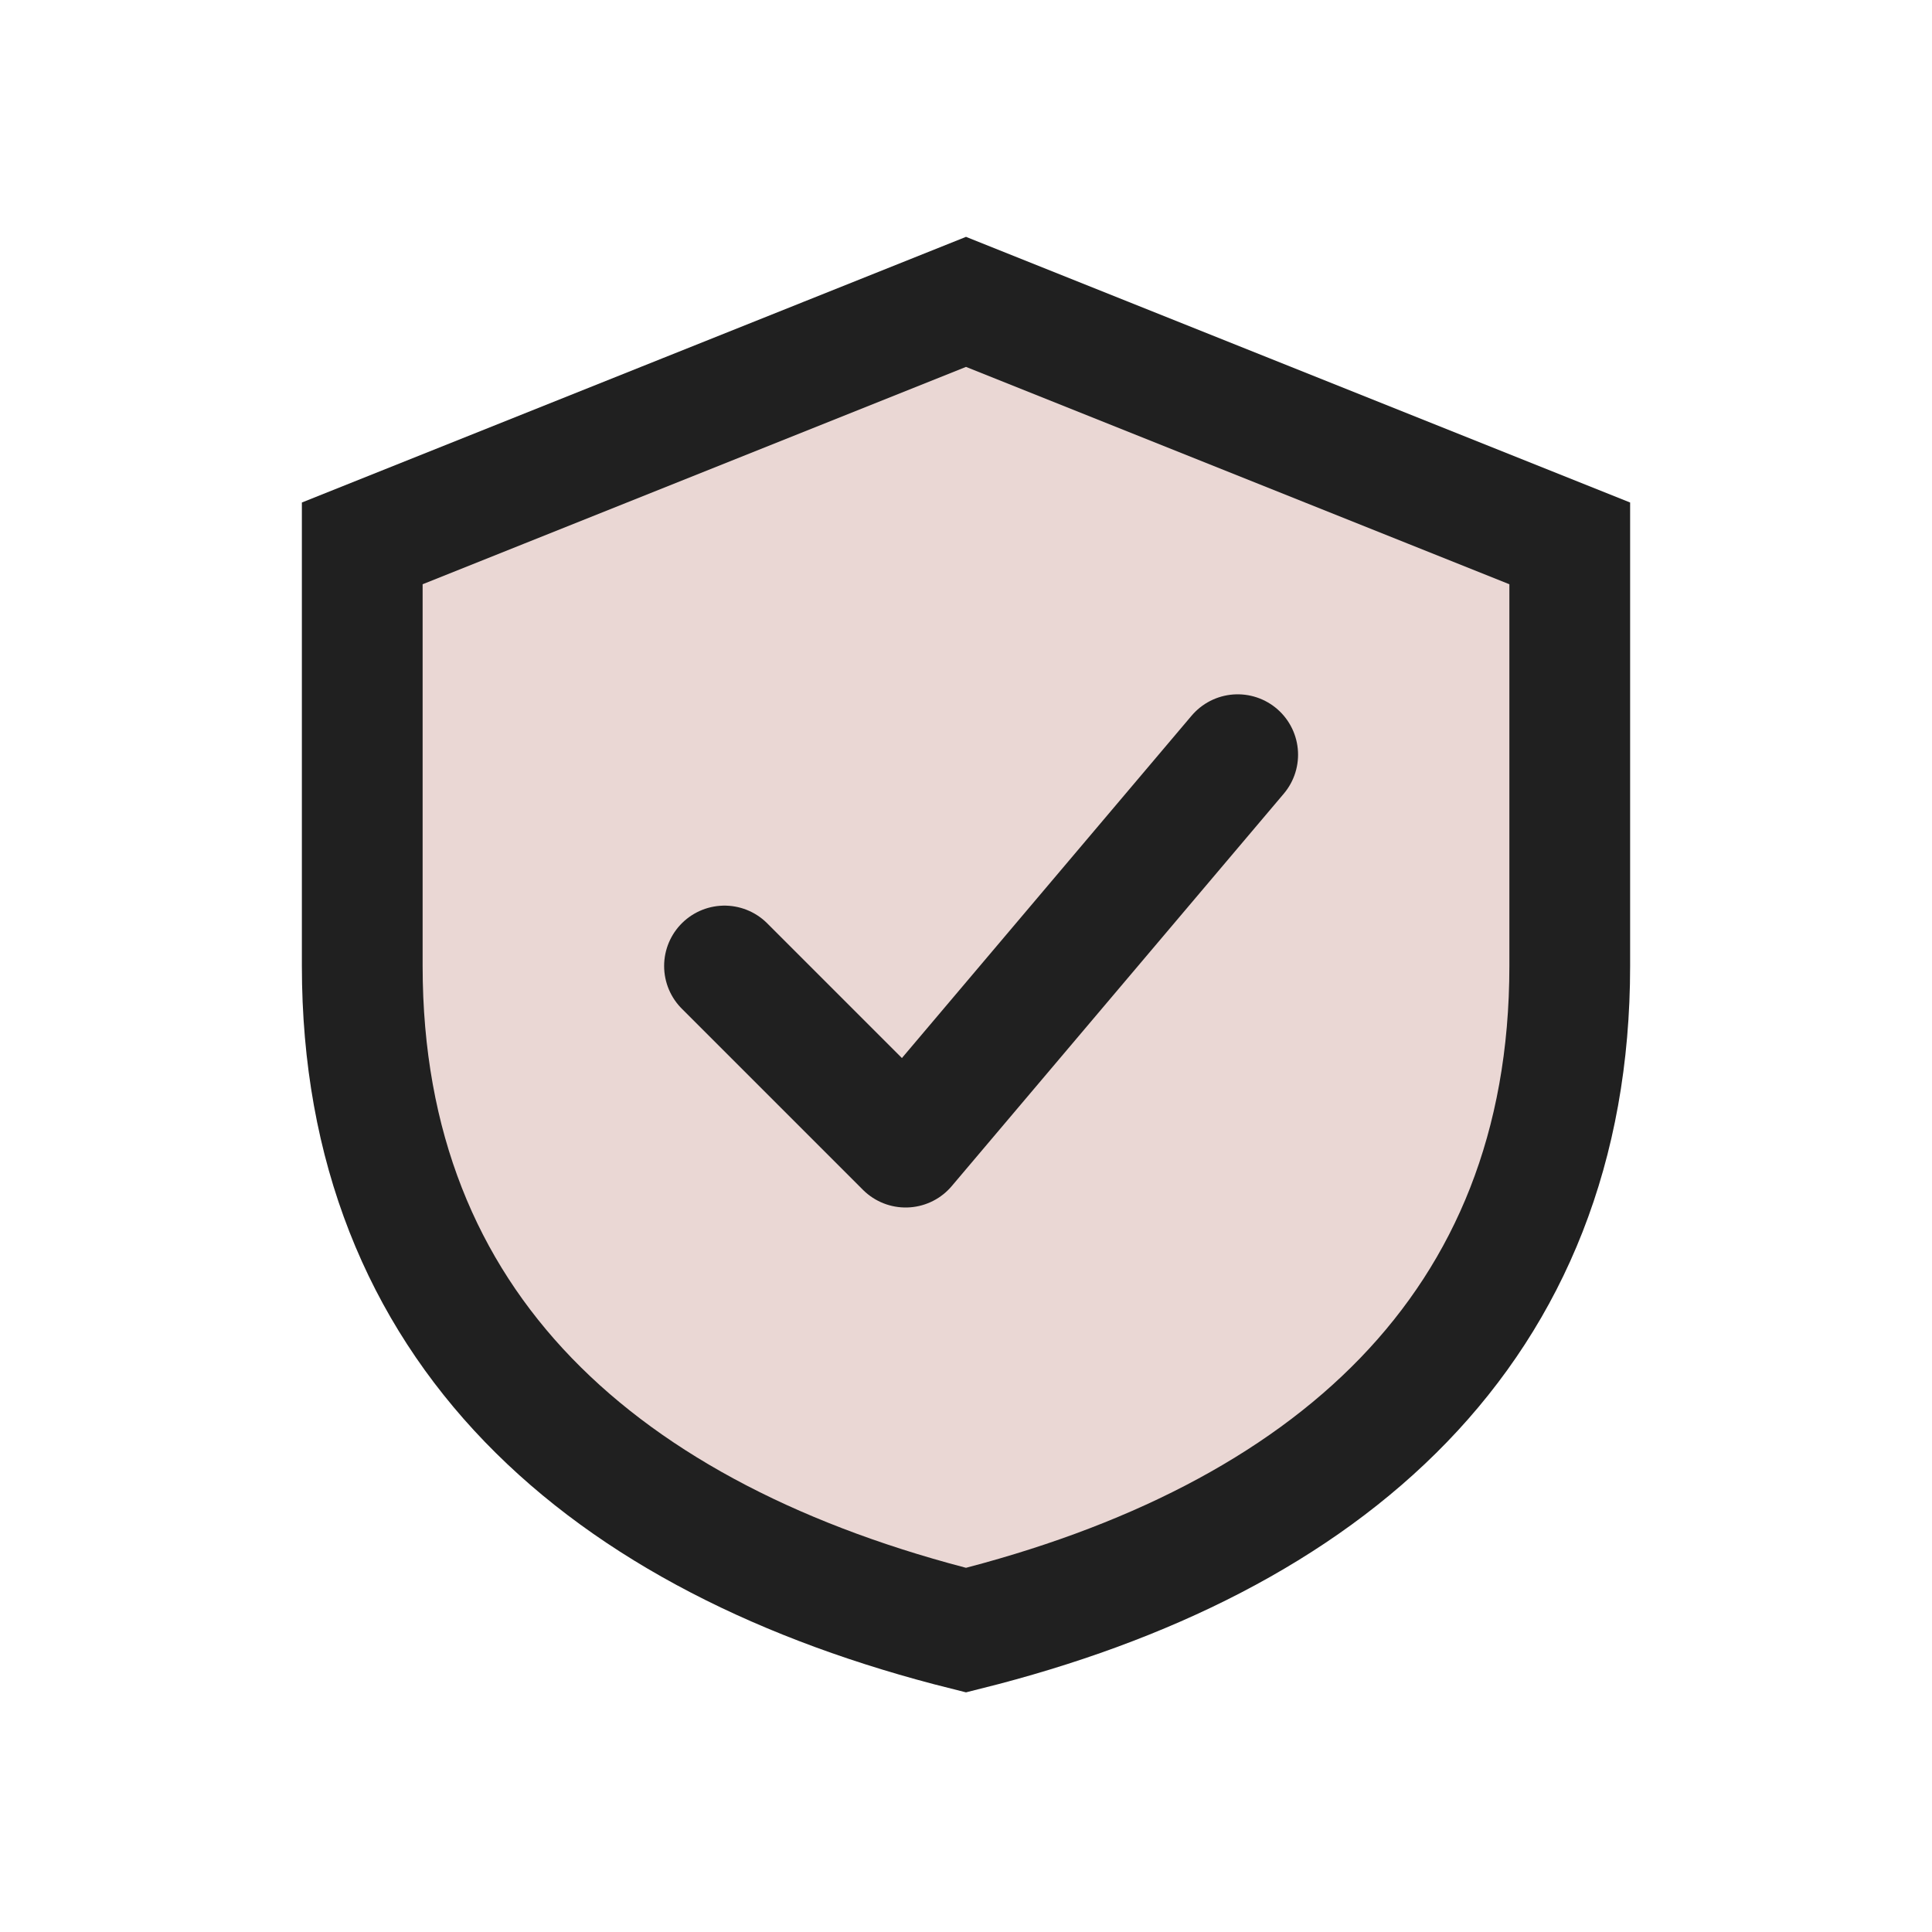
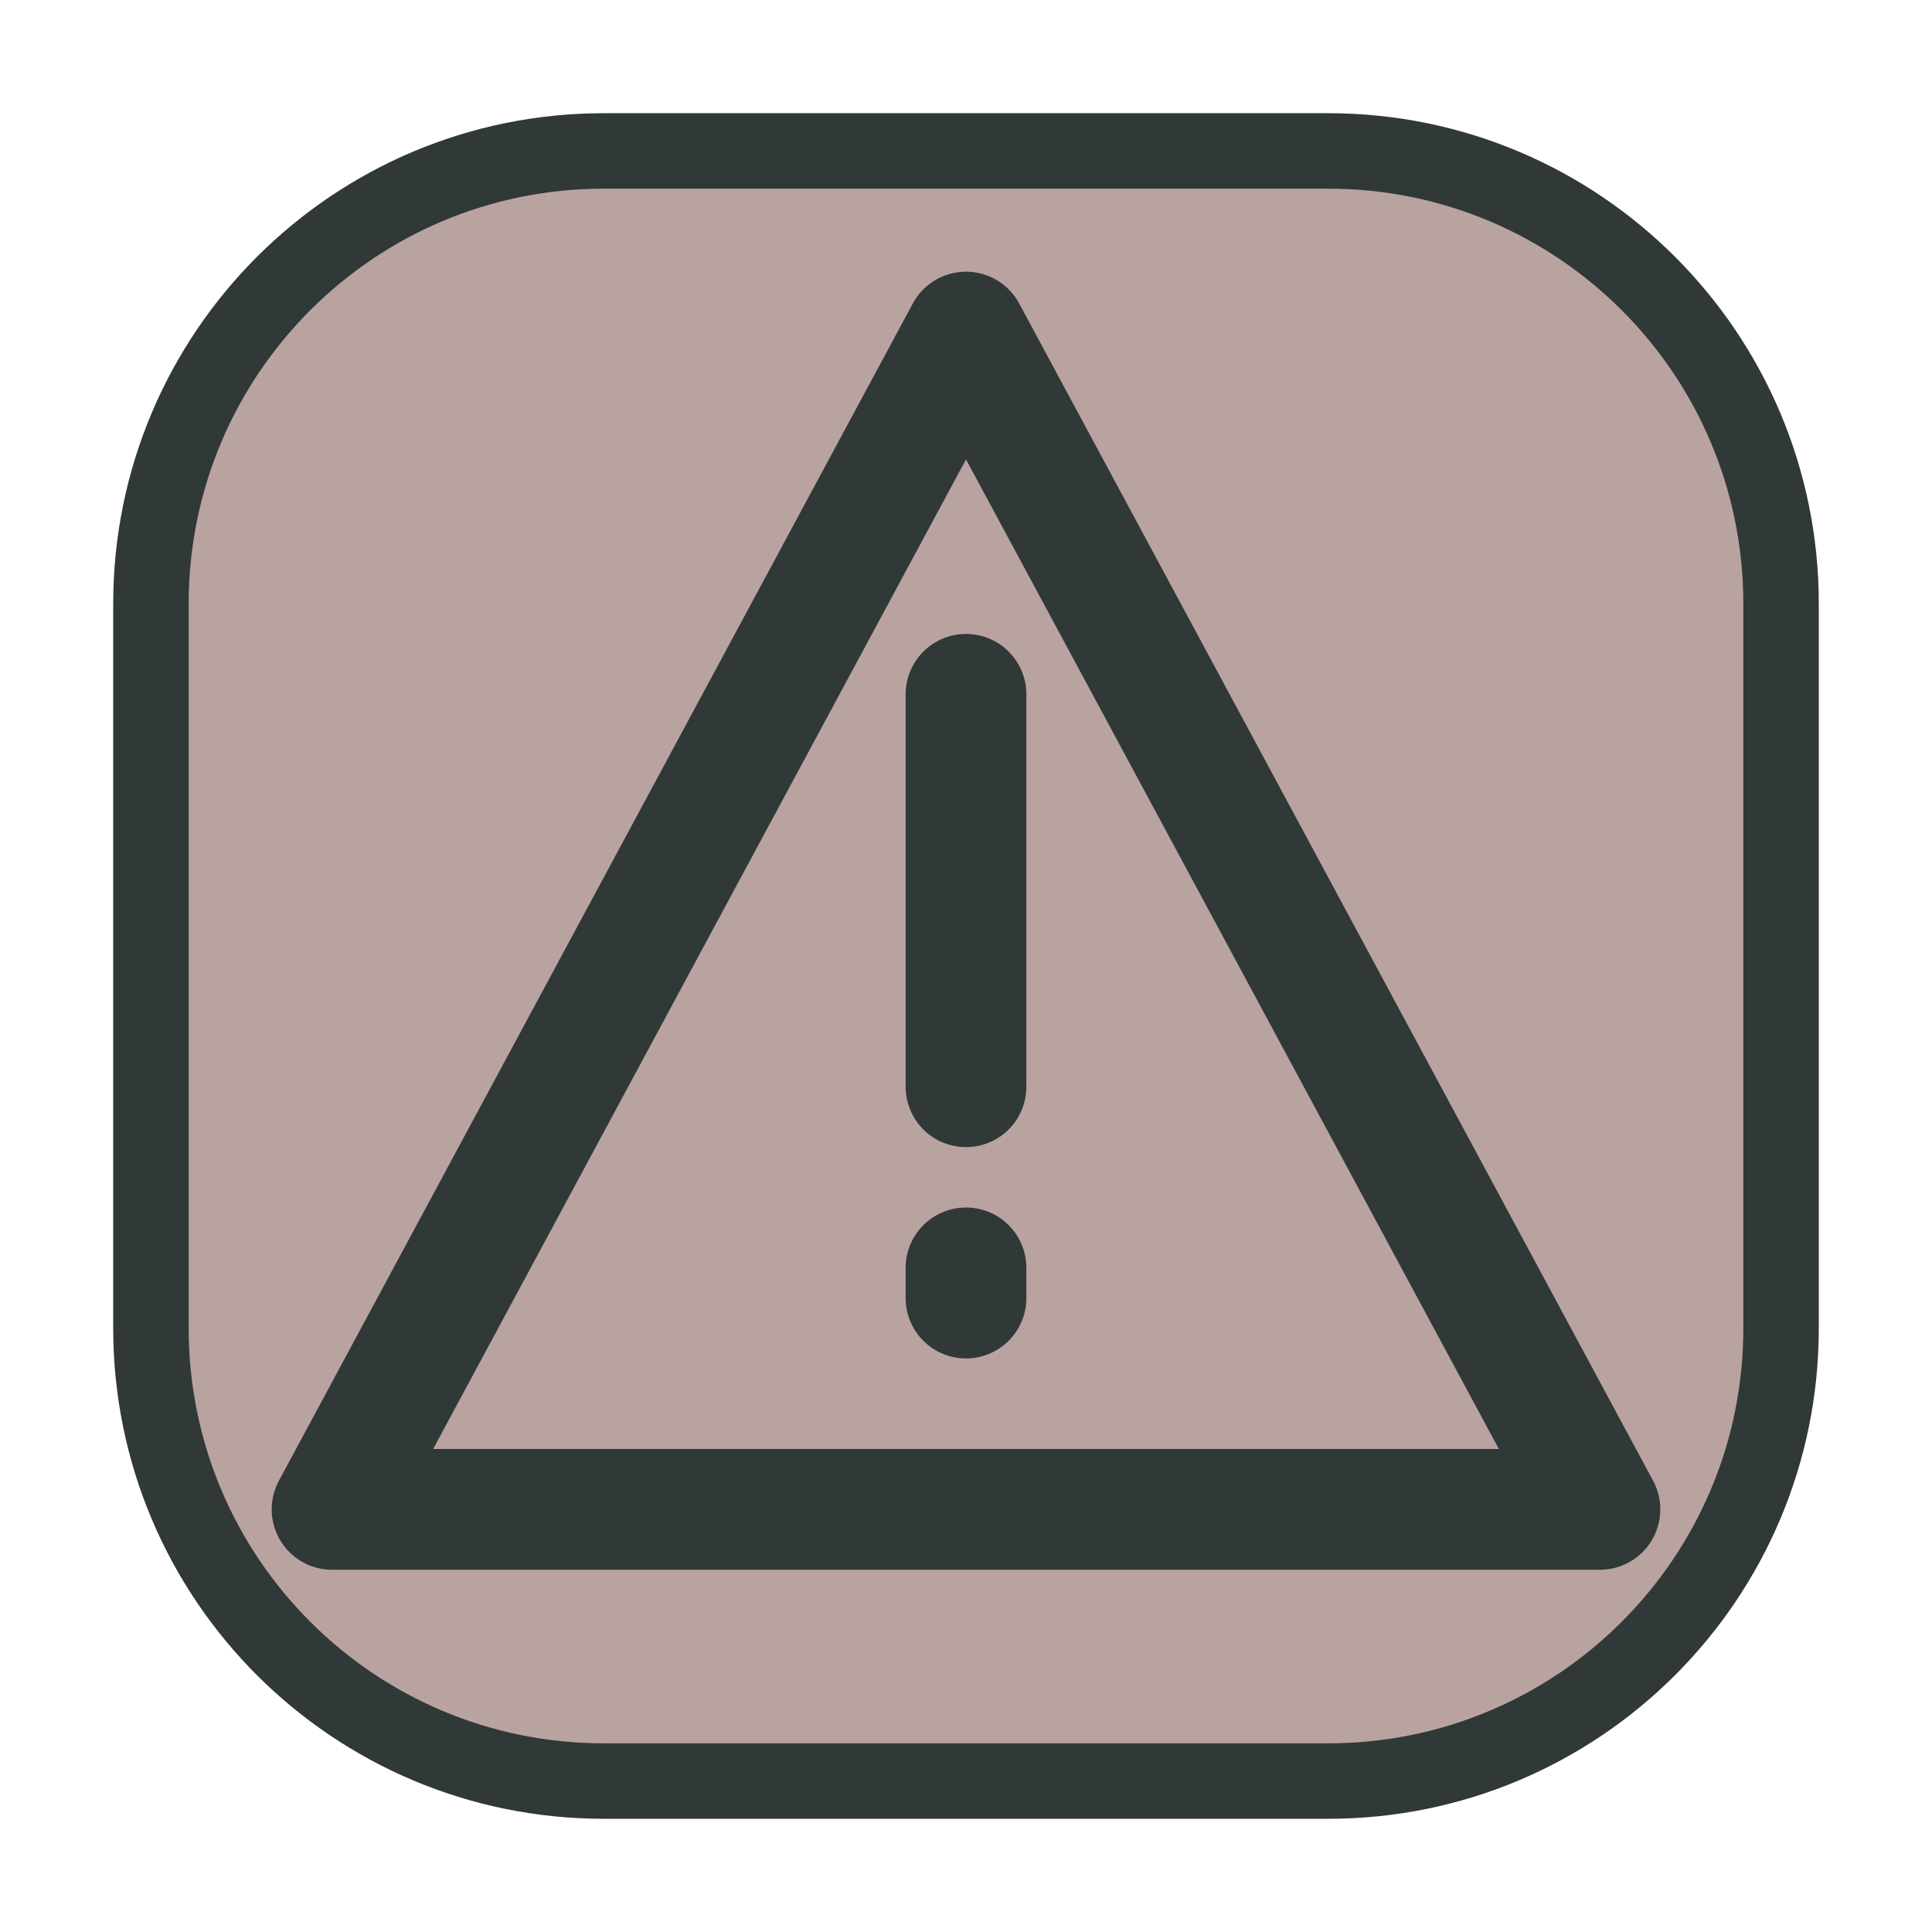
- <svg xmlns="http://www.w3.org/2000/svg" viewBox="0 0 64 64">
-   <style>@media (prefers-color-scheme: dark){[fill="#202020"]{fill:#f0f6fc}[stroke="#202020"]{stroke:#f0f6fc}}</style>
-   <path d="M32 10 52 18v14c0 12-8 19-20 22-12-3-20-10-20-22V18z" fill="#ead7d4" stroke="#202020" stroke-width="4" />
-   <path d="M24 32l6 6 11-13" fill="none" stroke="#202020" stroke-width="4" stroke-linecap="round" stroke-linejoin="round" />
+ <svg xmlns="http://www.w3.org/2000/svg" viewBox="0 0 64 64" role="img" aria-hidden="true">
+   <rect x="5" y="5" width="54" height="54" rx="15" fill="#B9A3A0" stroke="#303938" stroke-width="2.5" />
+   <g fill="none" stroke="#303938" stroke-width="4" stroke-linecap="round" stroke-linejoin="round">
+     <path d="M32 11 53 50H11Z" />
+     <path d="M32 23v13M32 42v1" />
+   </g>
</svg>
